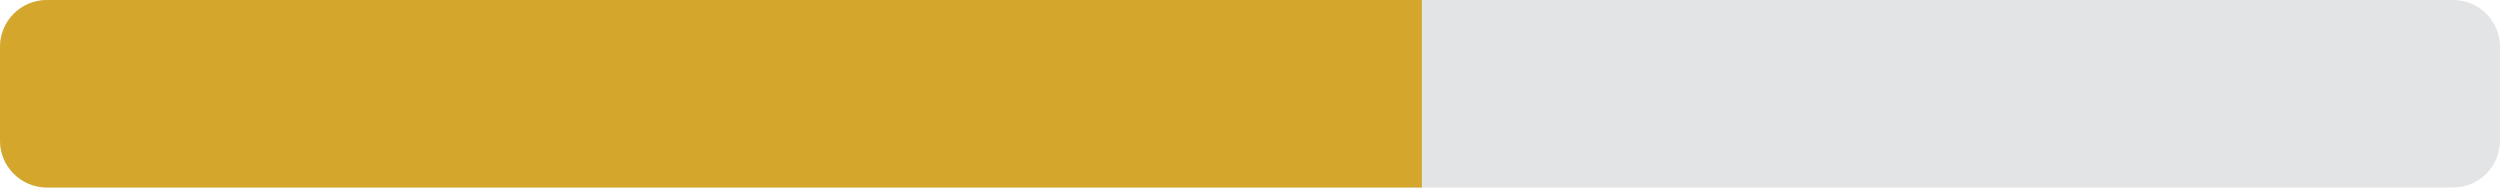
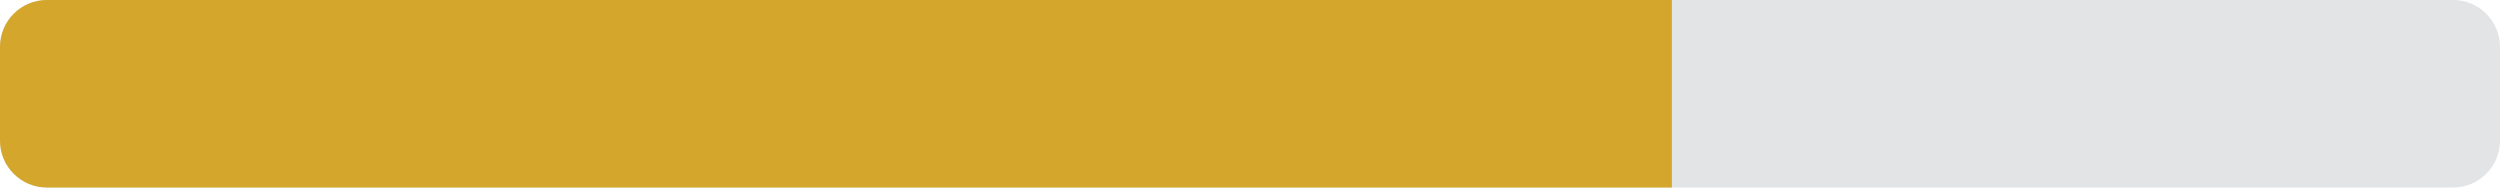
- <svg xmlns="http://www.w3.org/2000/svg" width="160" height="12" viewBox="0 0 160 12" role="img" aria-label="azure avm-res-app-managedenvironment: 41 of 72 variables covered (partial)">
+ <svg xmlns="http://www.w3.org/2000/svg" width="160" height="12" viewBox="0 0 160 12" role="img" aria-label="azure avm-res-app-managedenvironment: 48 of 72 variables covered (partial)">
  <clipPath id="r">
    <rect width="160" height="12" rx="3" />
  </clipPath>
  <g clip-path="url(#r)">
    <rect width="160" height="12" fill="#8c959f" fill-opacity="0.25" />
-     <rect width="91" height="12" fill="#d4a72c" />
+     <rect width="107" height="12" fill="#d4a72c" />
  </g>
</svg>
